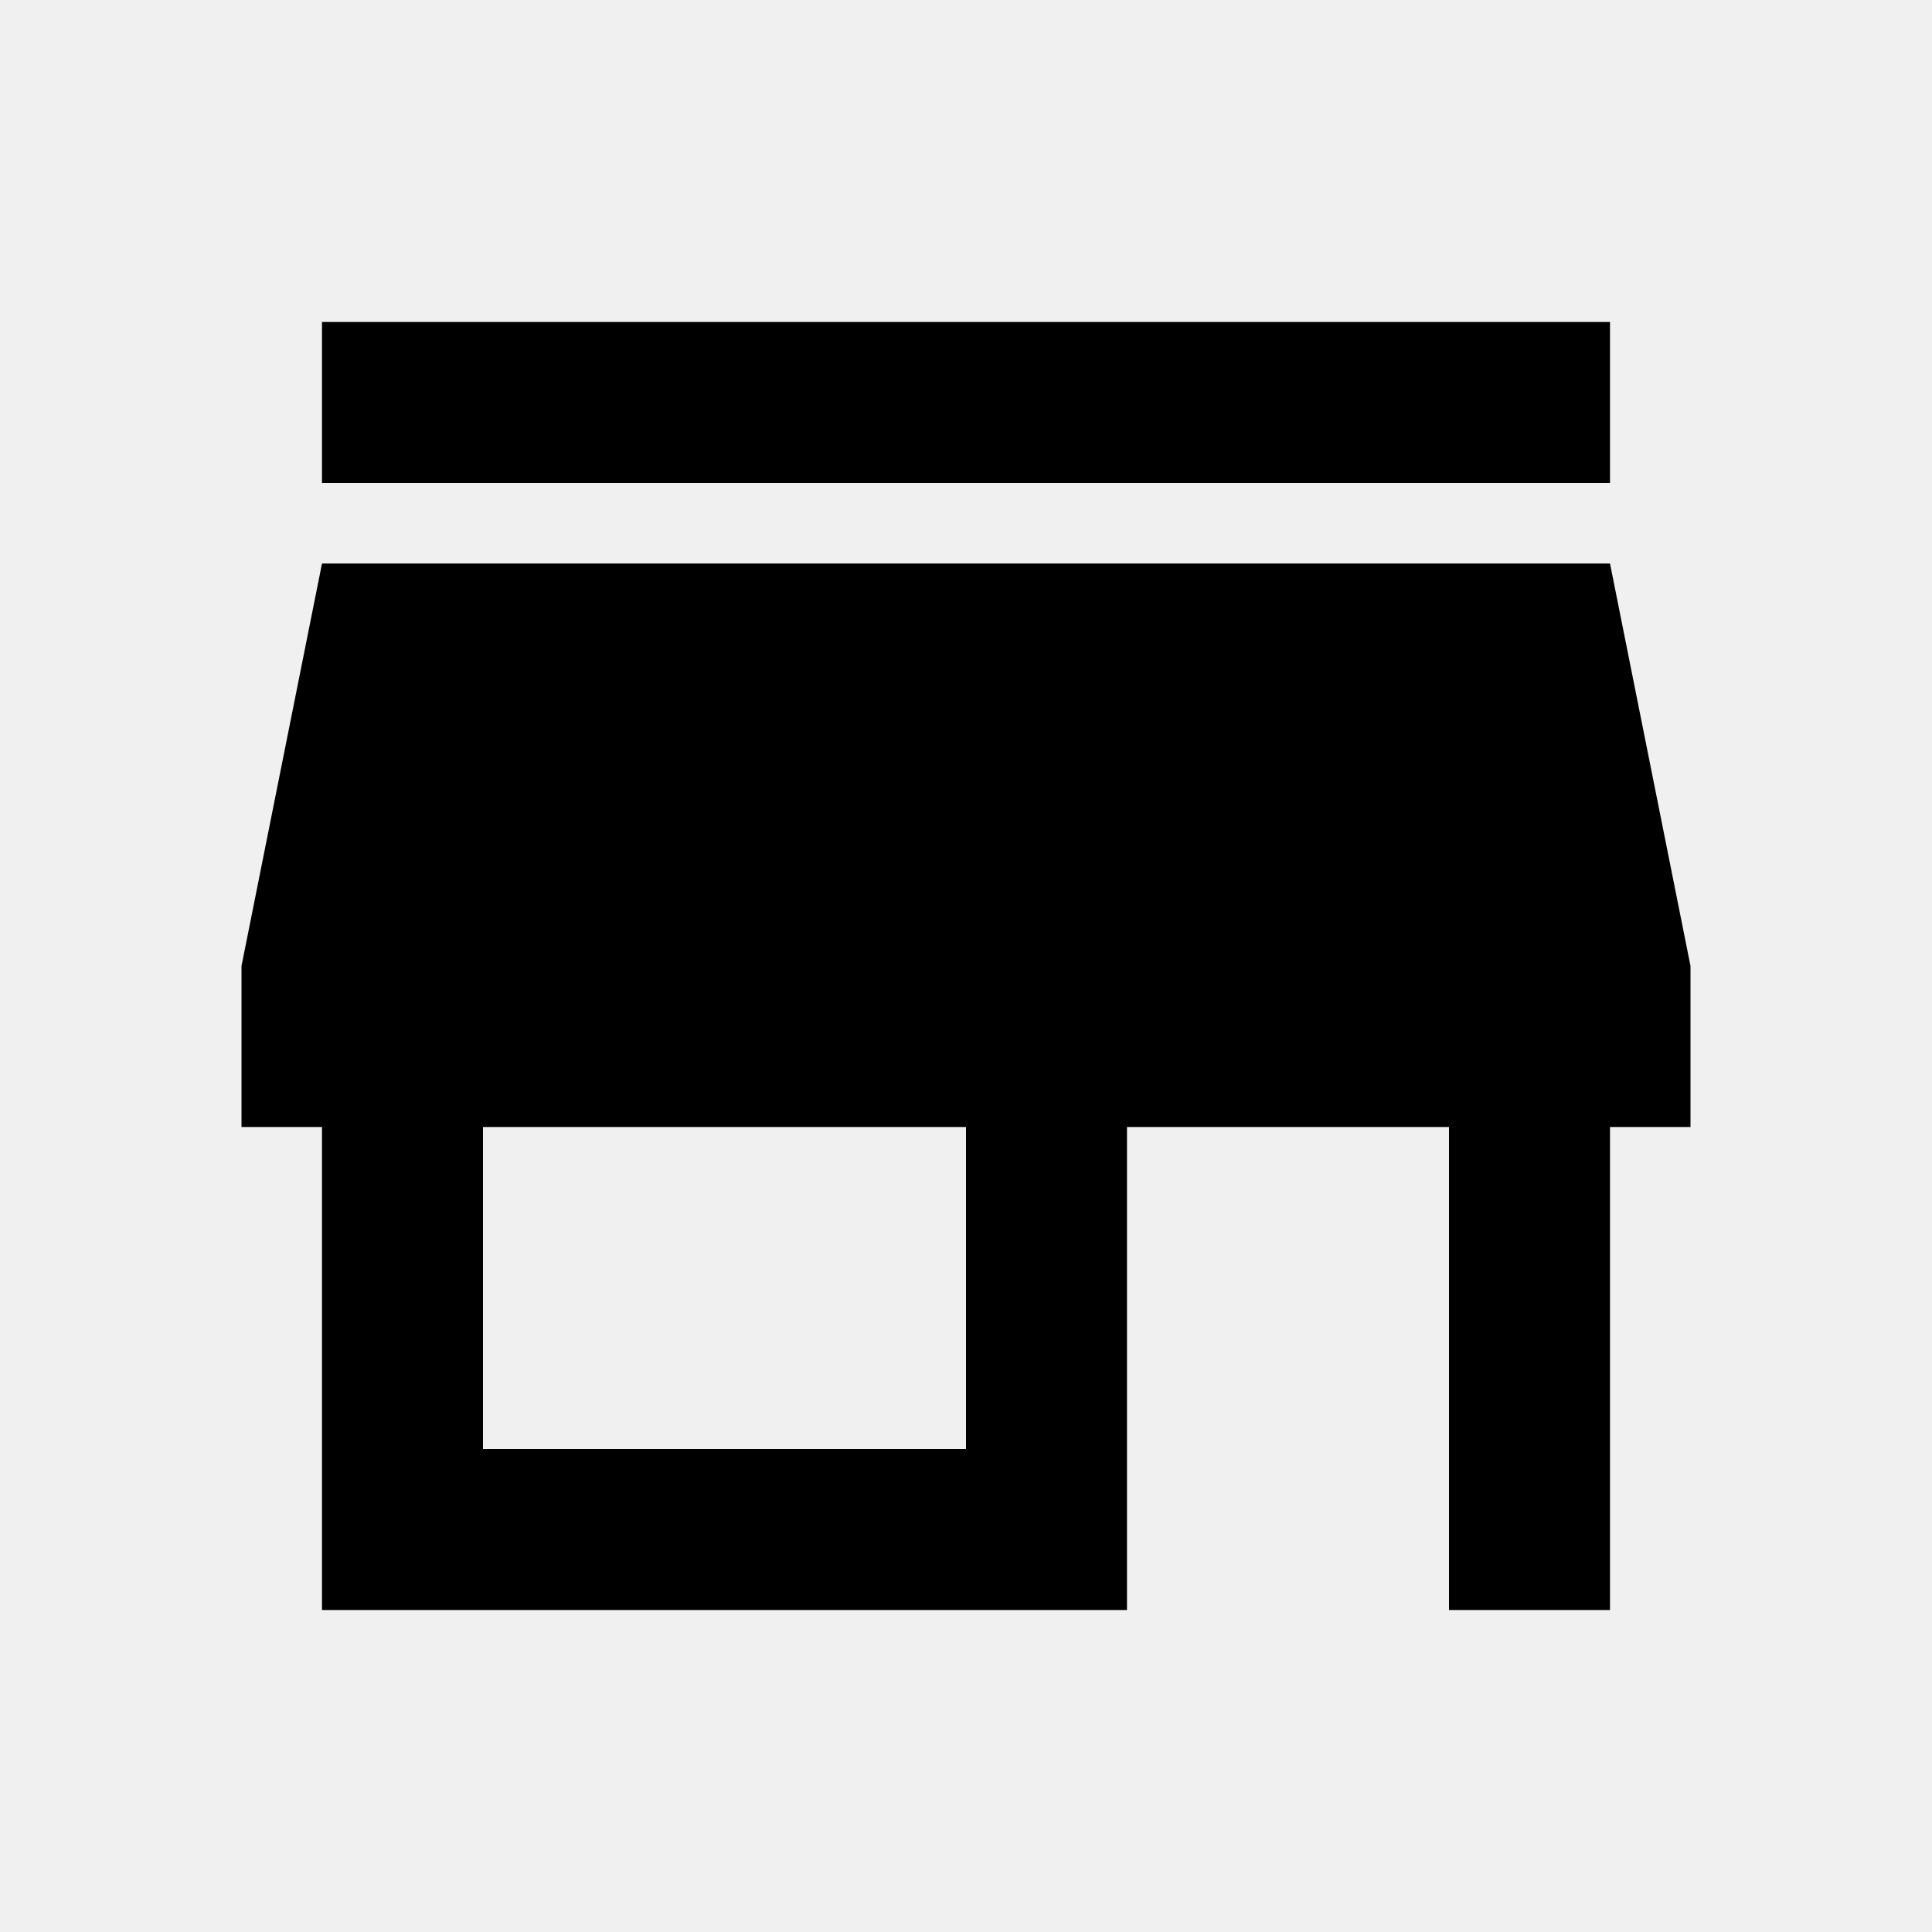
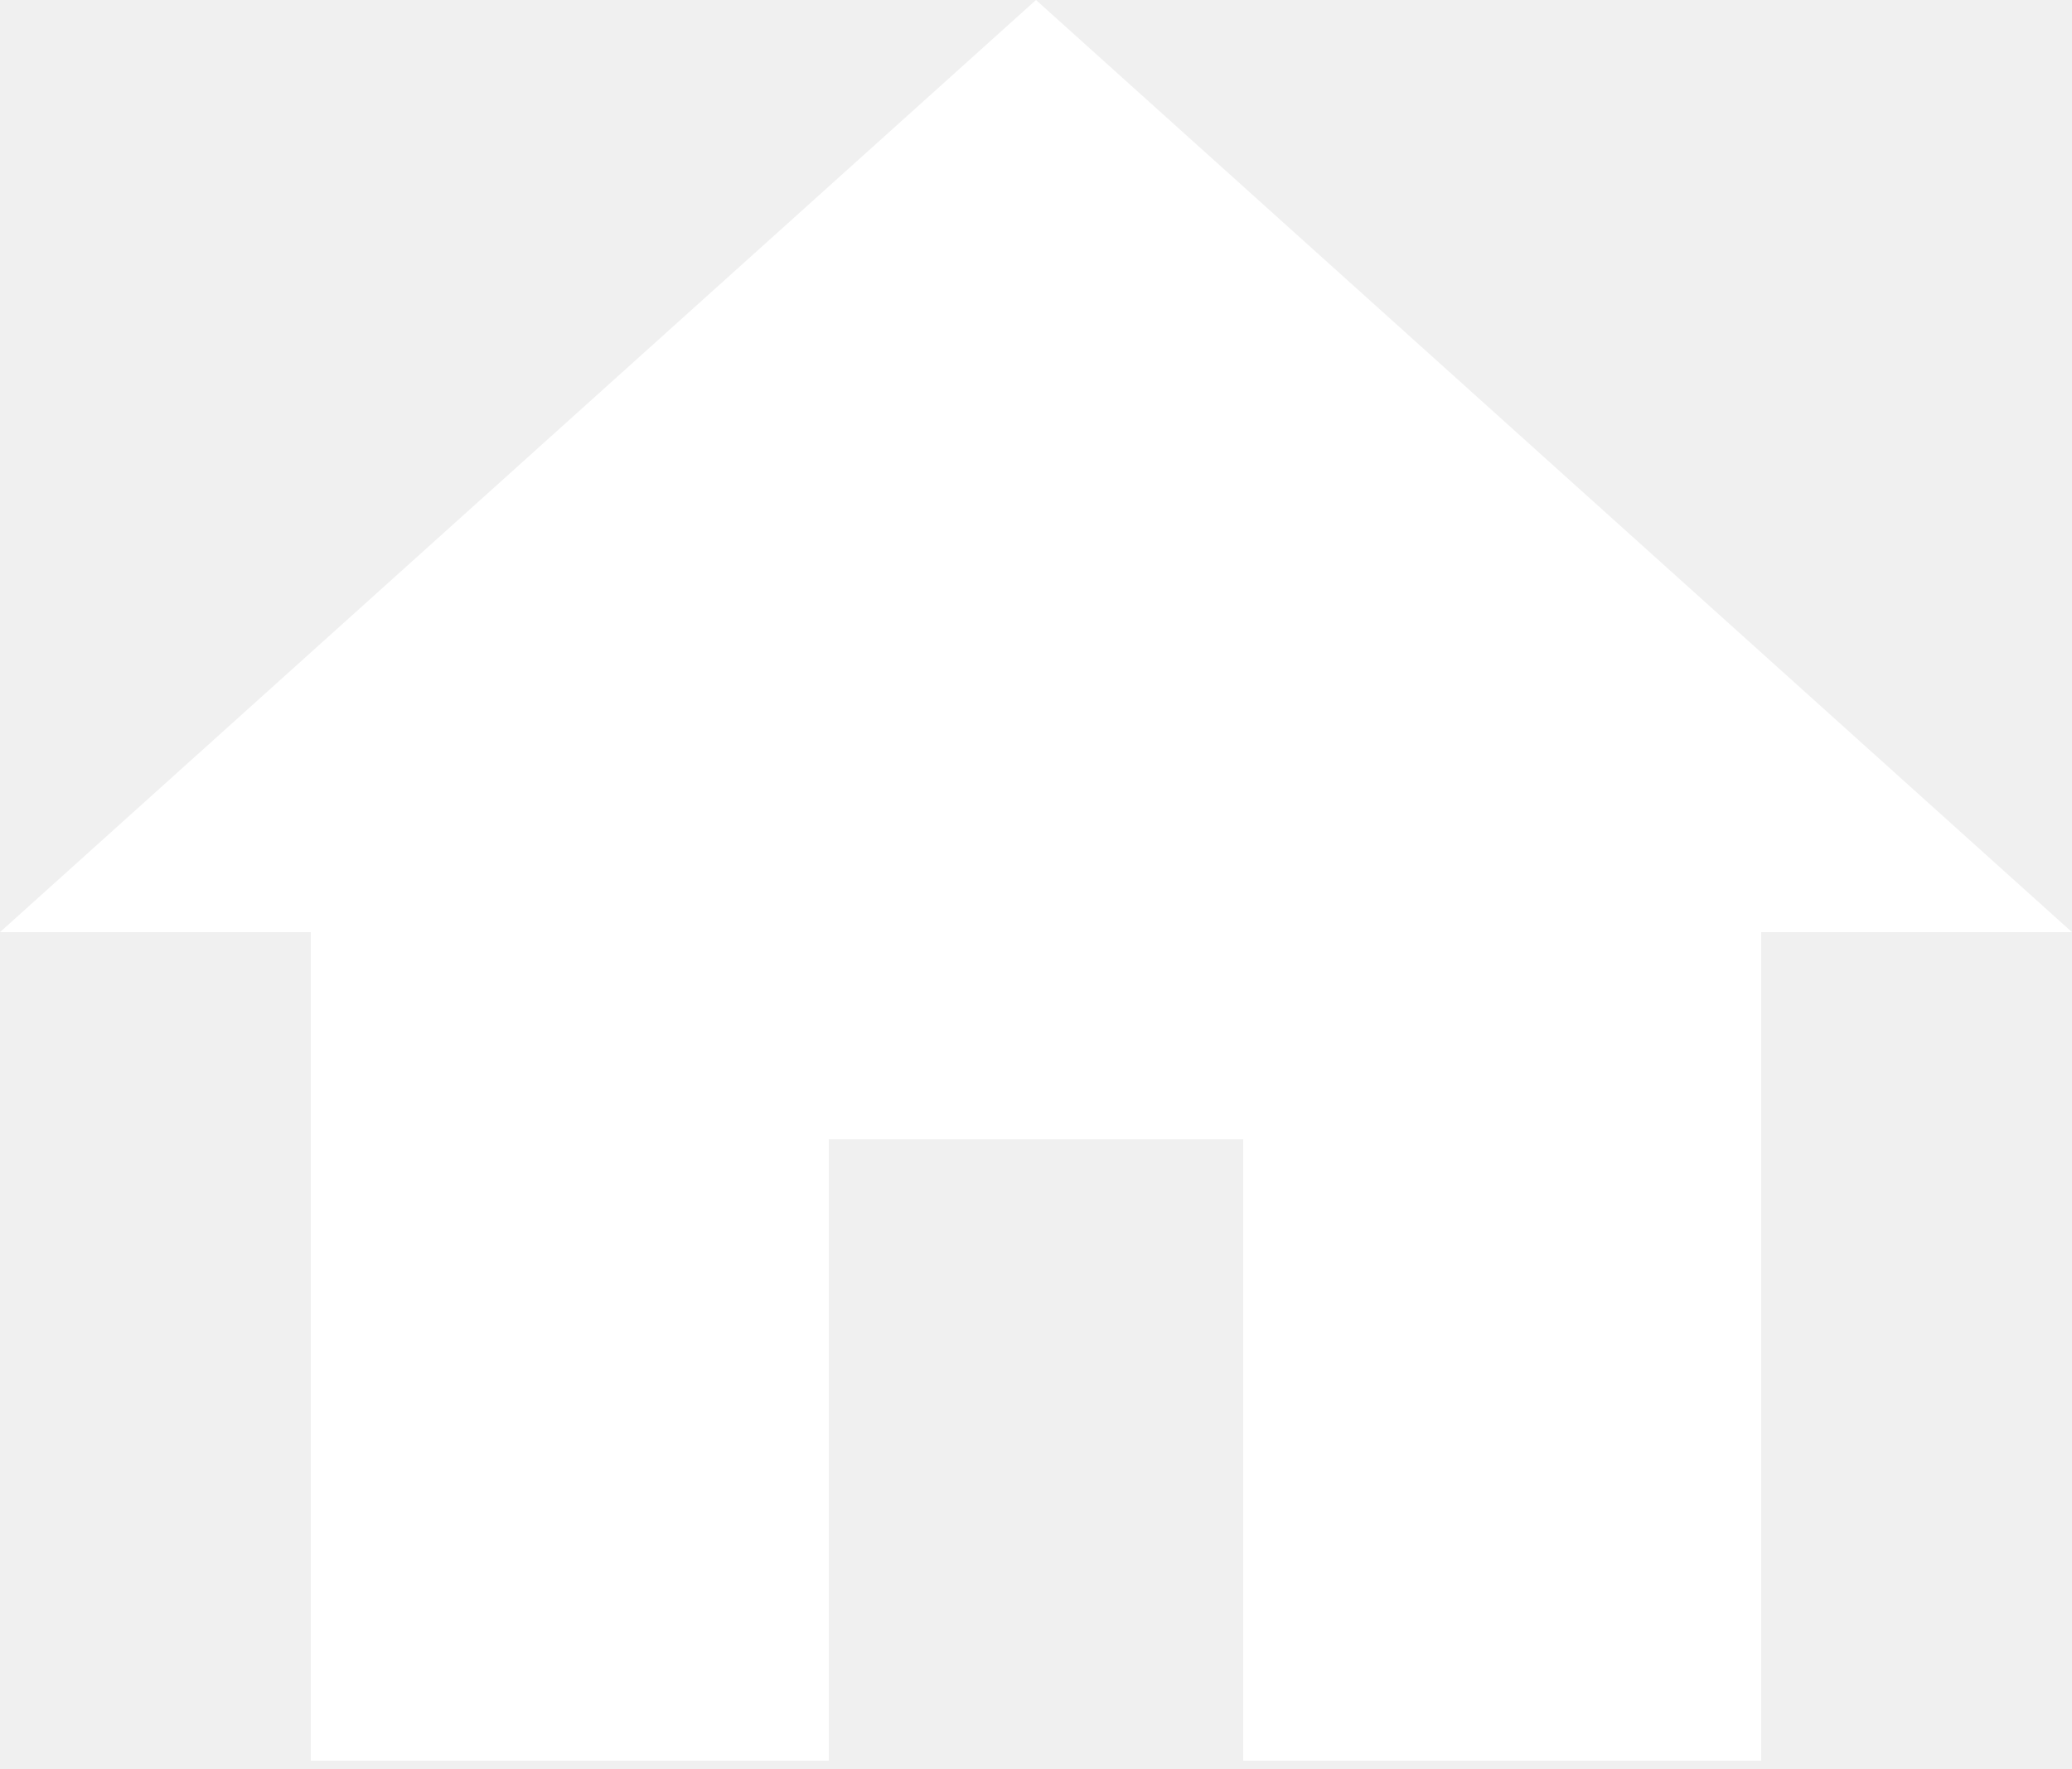
- <svg xmlns="http://www.w3.org/2000/svg" width="24" height="24" viewBox="0 0 24 24">
-   <path d="M0 0h24v24H0z" fill="none" />
-   <path d="M20 4H4v2h16V4zm1 10v-2l-1-5H4l-1 5v2h1v6h10v-6h4v6h2v-6h1zm-9 4H6v-4h6v4z" />
+ <svg xmlns="http://www.w3.org/2000/svg" width="41" height="35" viewBox="0 0 41 35" fill="none">
+   <path d="M16.4 34.85V22.55H24.6V34.85H34.85V18.45H41L20.5 0L0 18.45H6.15V34.85H16.4Z" fill="white" />
</svg>
